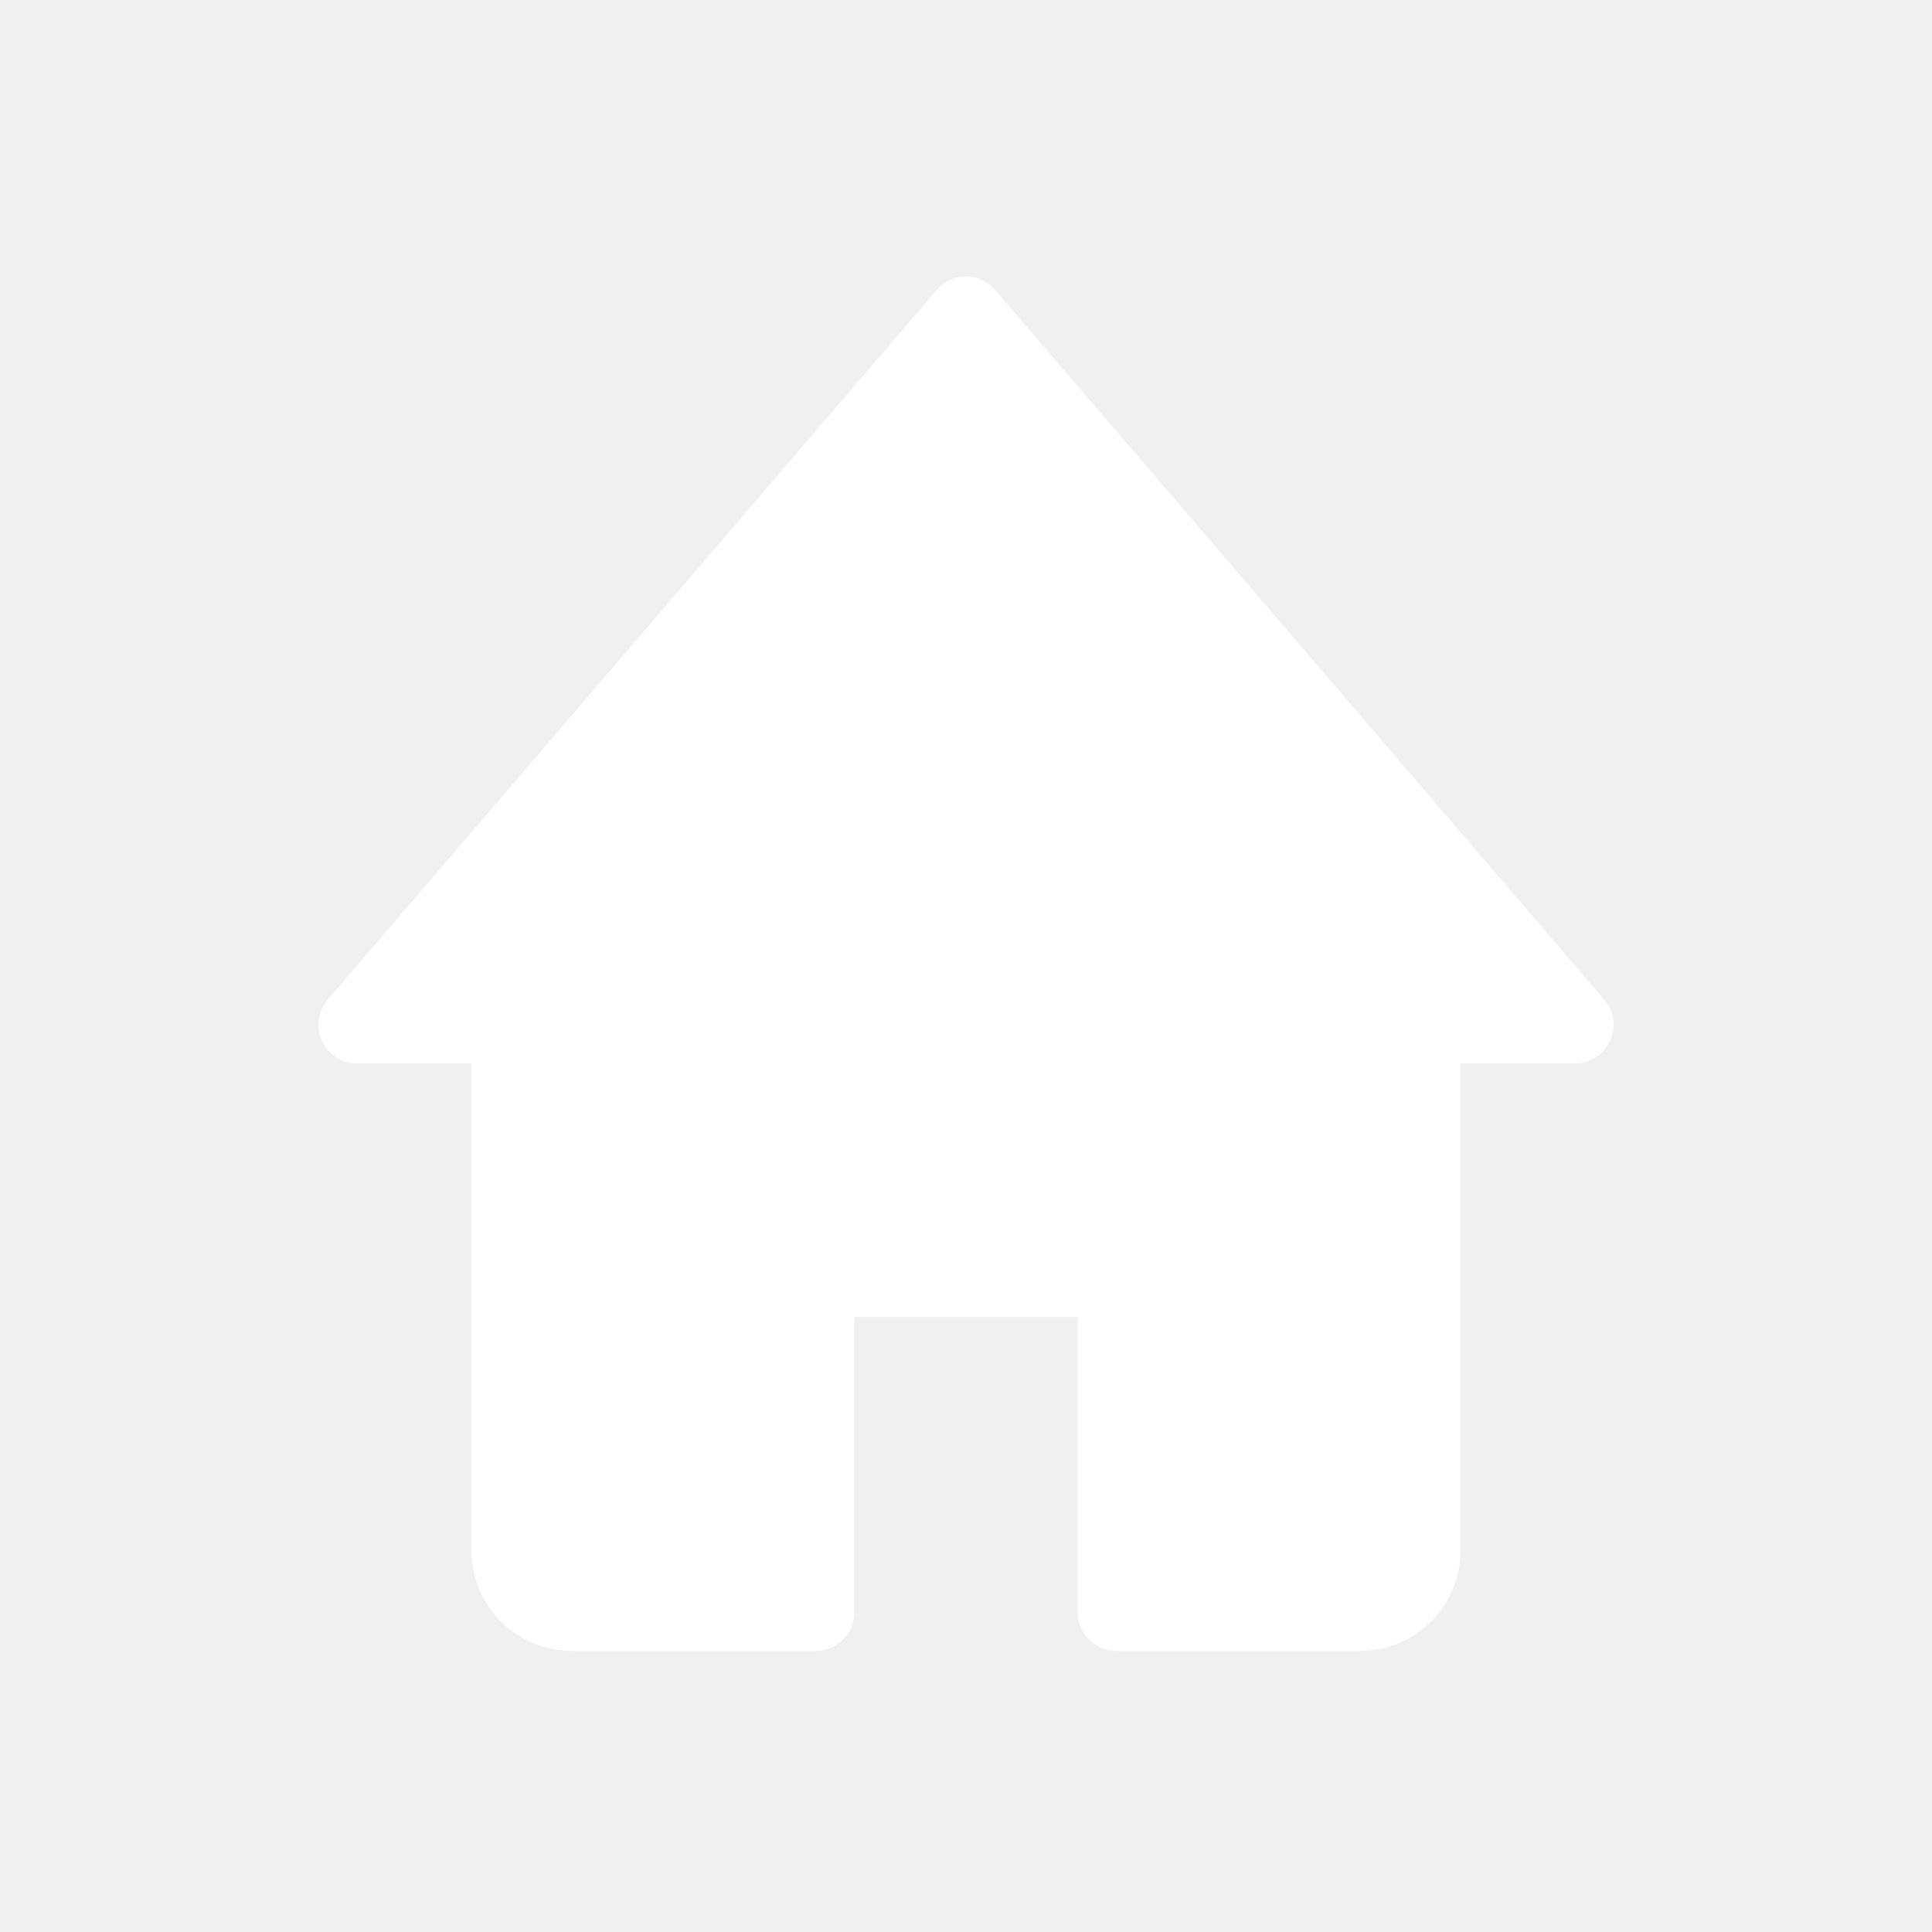
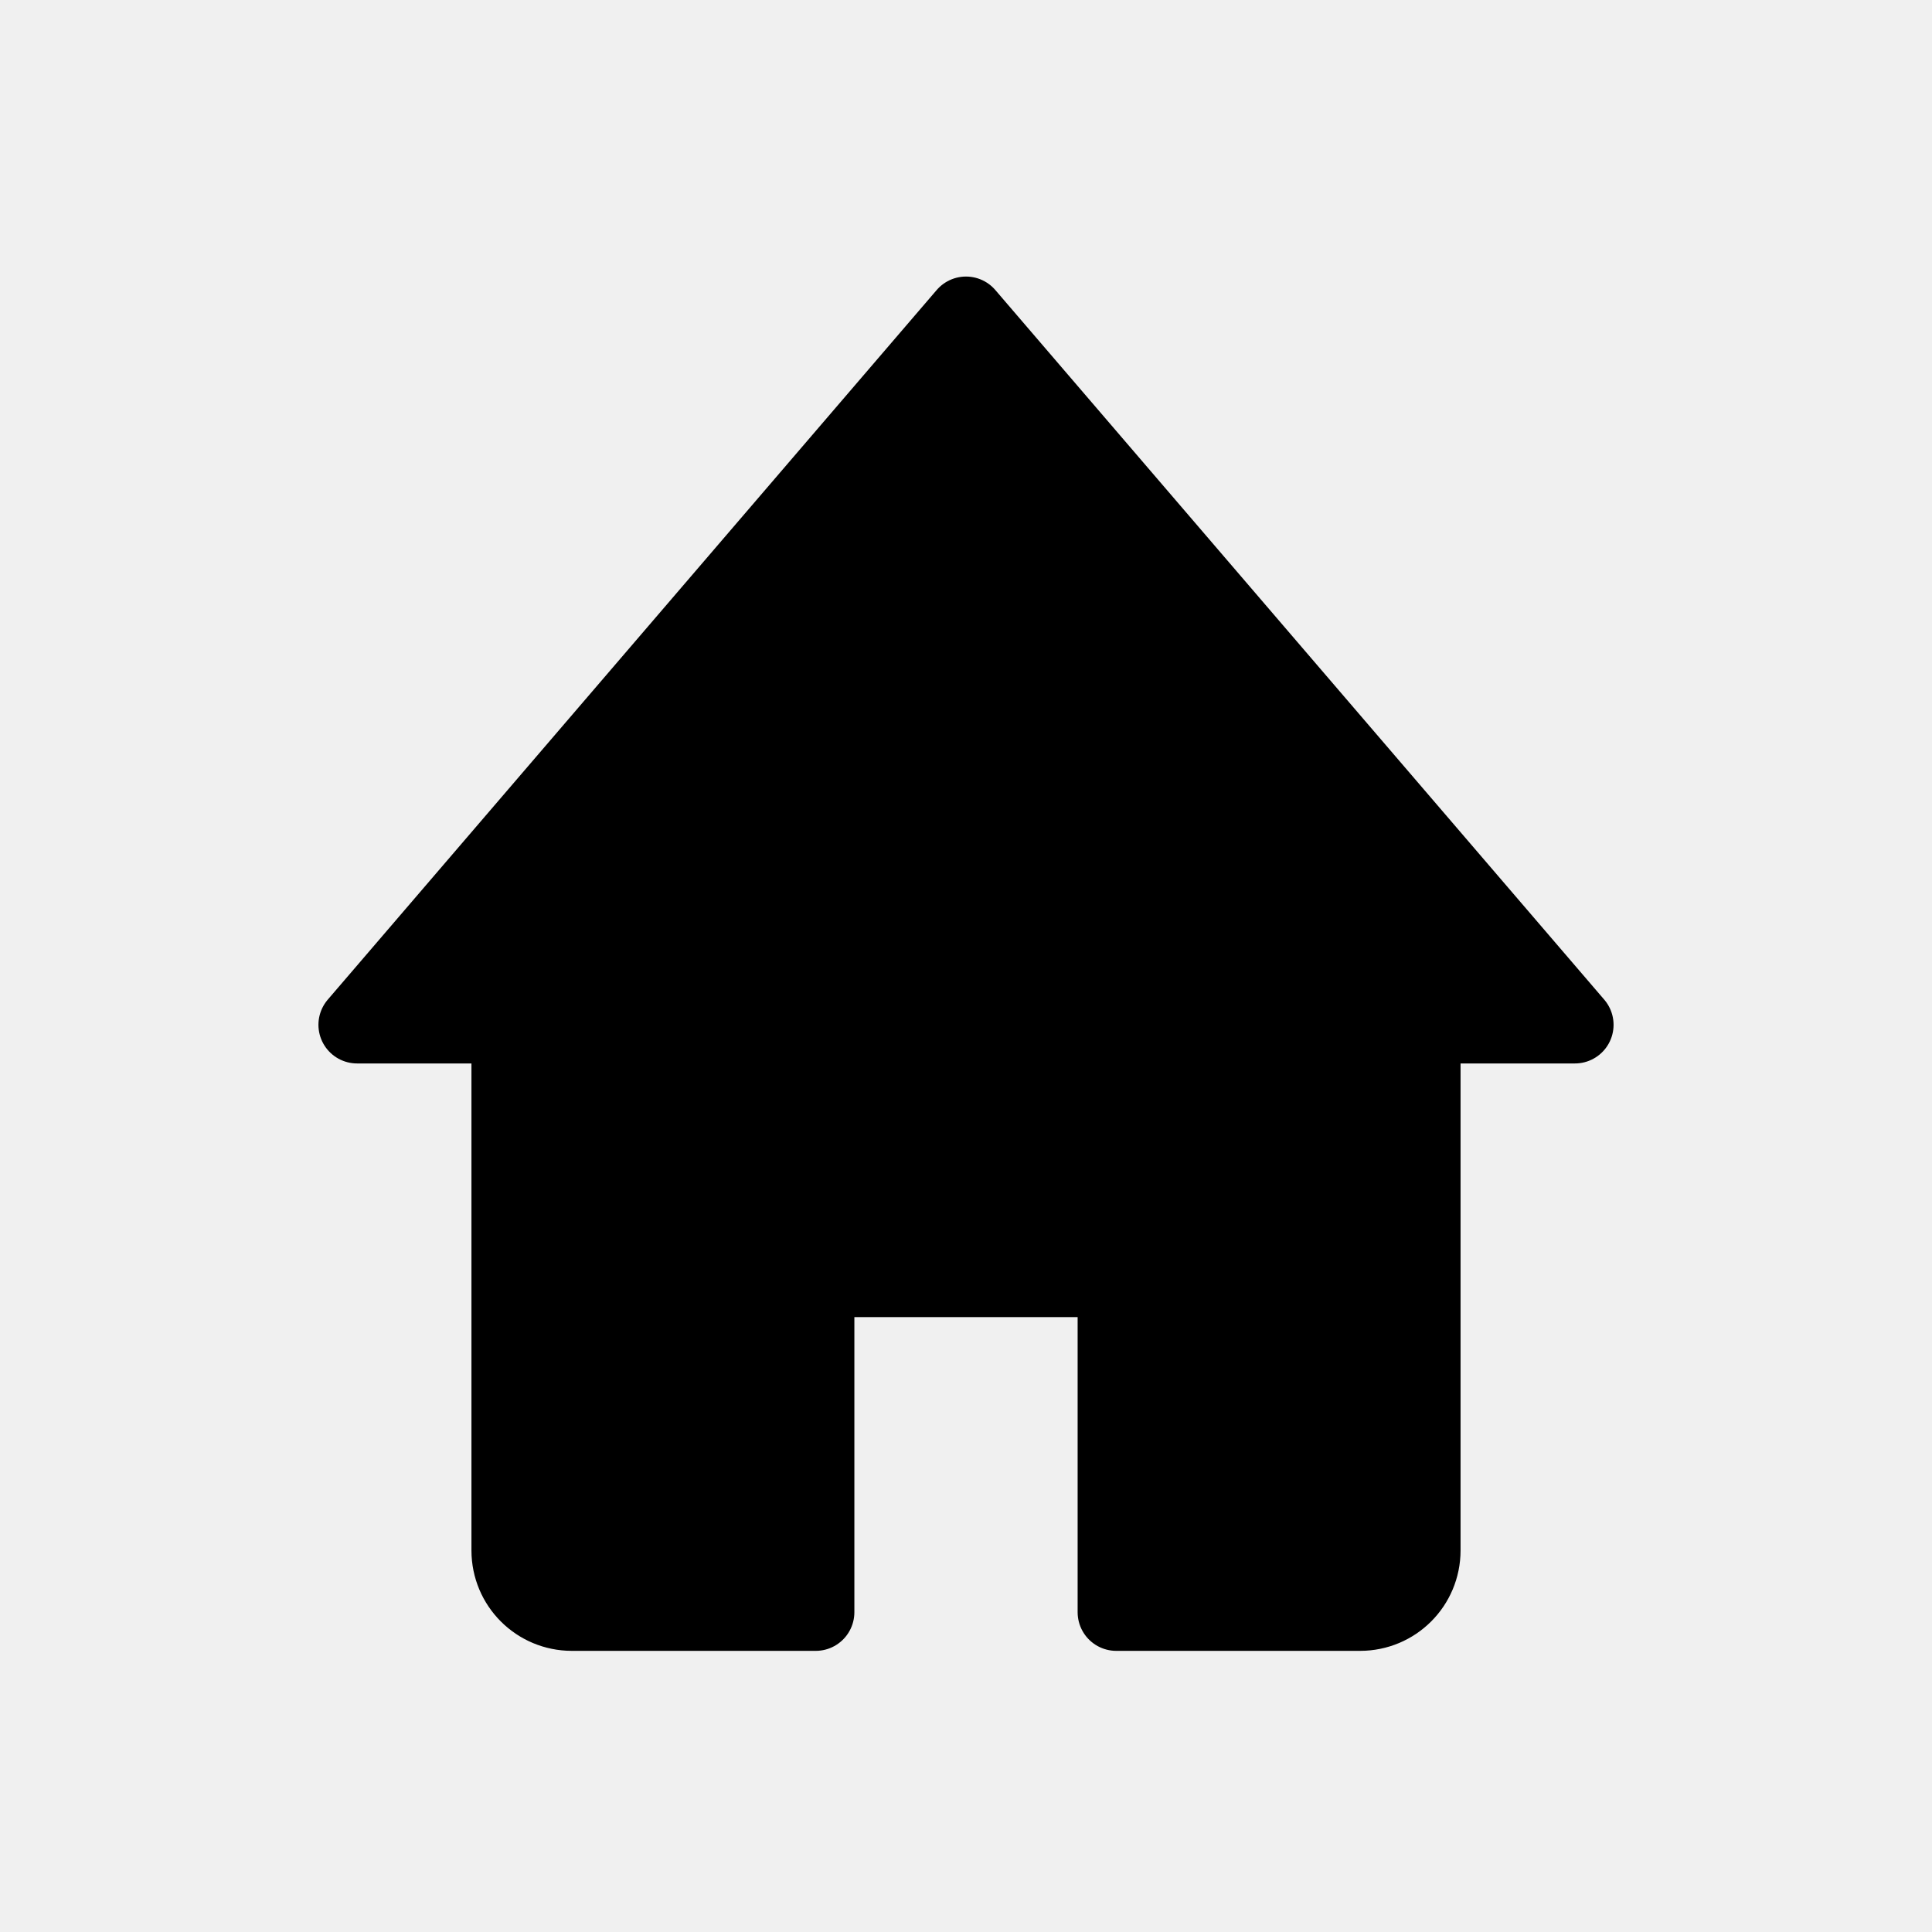
<svg xmlns="http://www.w3.org/2000/svg" width="50mm" height="50mm" viewBox="0 0 50 50" version="1.1" id="svg1">
  <defs id="defs1" />
  <g id="layer1">
-     <path id="rect2" style="fill:#ffffff;fill-opacity:1;stroke:#ffffff;stroke-width:2;stroke-linecap:round;stroke-linejoin:round;stroke-opacity:1;stroke-dasharray:none" d="M 25 8.157 L 9.241 26.522 L 13.201 26.522 L 13.201 40.124 C 13.201 41.01 13.915 41.724 14.801 41.724 L 21.111 41.724 L 21.111 33.663 C 21.111 33.344 21.368 33.087 21.687 33.087 L 28.314 33.087 C 28.632 33.087 28.889 33.344 28.889 33.663 L 28.889 41.724 L 35.198 41.724 C 36.085 41.724 36.799 41.01 36.799 40.124 L 36.799 26.522 L 40.759 26.522 L 25 8.157 z " />
+     <path id="rect2" style="fill:#000000;fill-opacity:1;stroke:#000000;stroke-width:2;stroke-linecap:round;stroke-linejoin:round;stroke-opacity:1;stroke-dasharray:none" d="M 25 8.157 L 9.241 26.522 L 13.201 26.522 L 13.201 40.124 C 13.201 41.01 13.915 41.724 14.801 41.724 L 21.111 41.724 L 21.111 33.663 C 21.111 33.344 21.368 33.087 21.687 33.087 L 28.314 33.087 C 28.632 33.087 28.889 33.344 28.889 33.663 L 28.889 41.724 L 35.198 41.724 C 36.085 41.724 36.799 41.01 36.799 40.124 L 36.799 26.522 L 40.759 26.522 L 25 8.157 z " />
  </g>
</svg>
